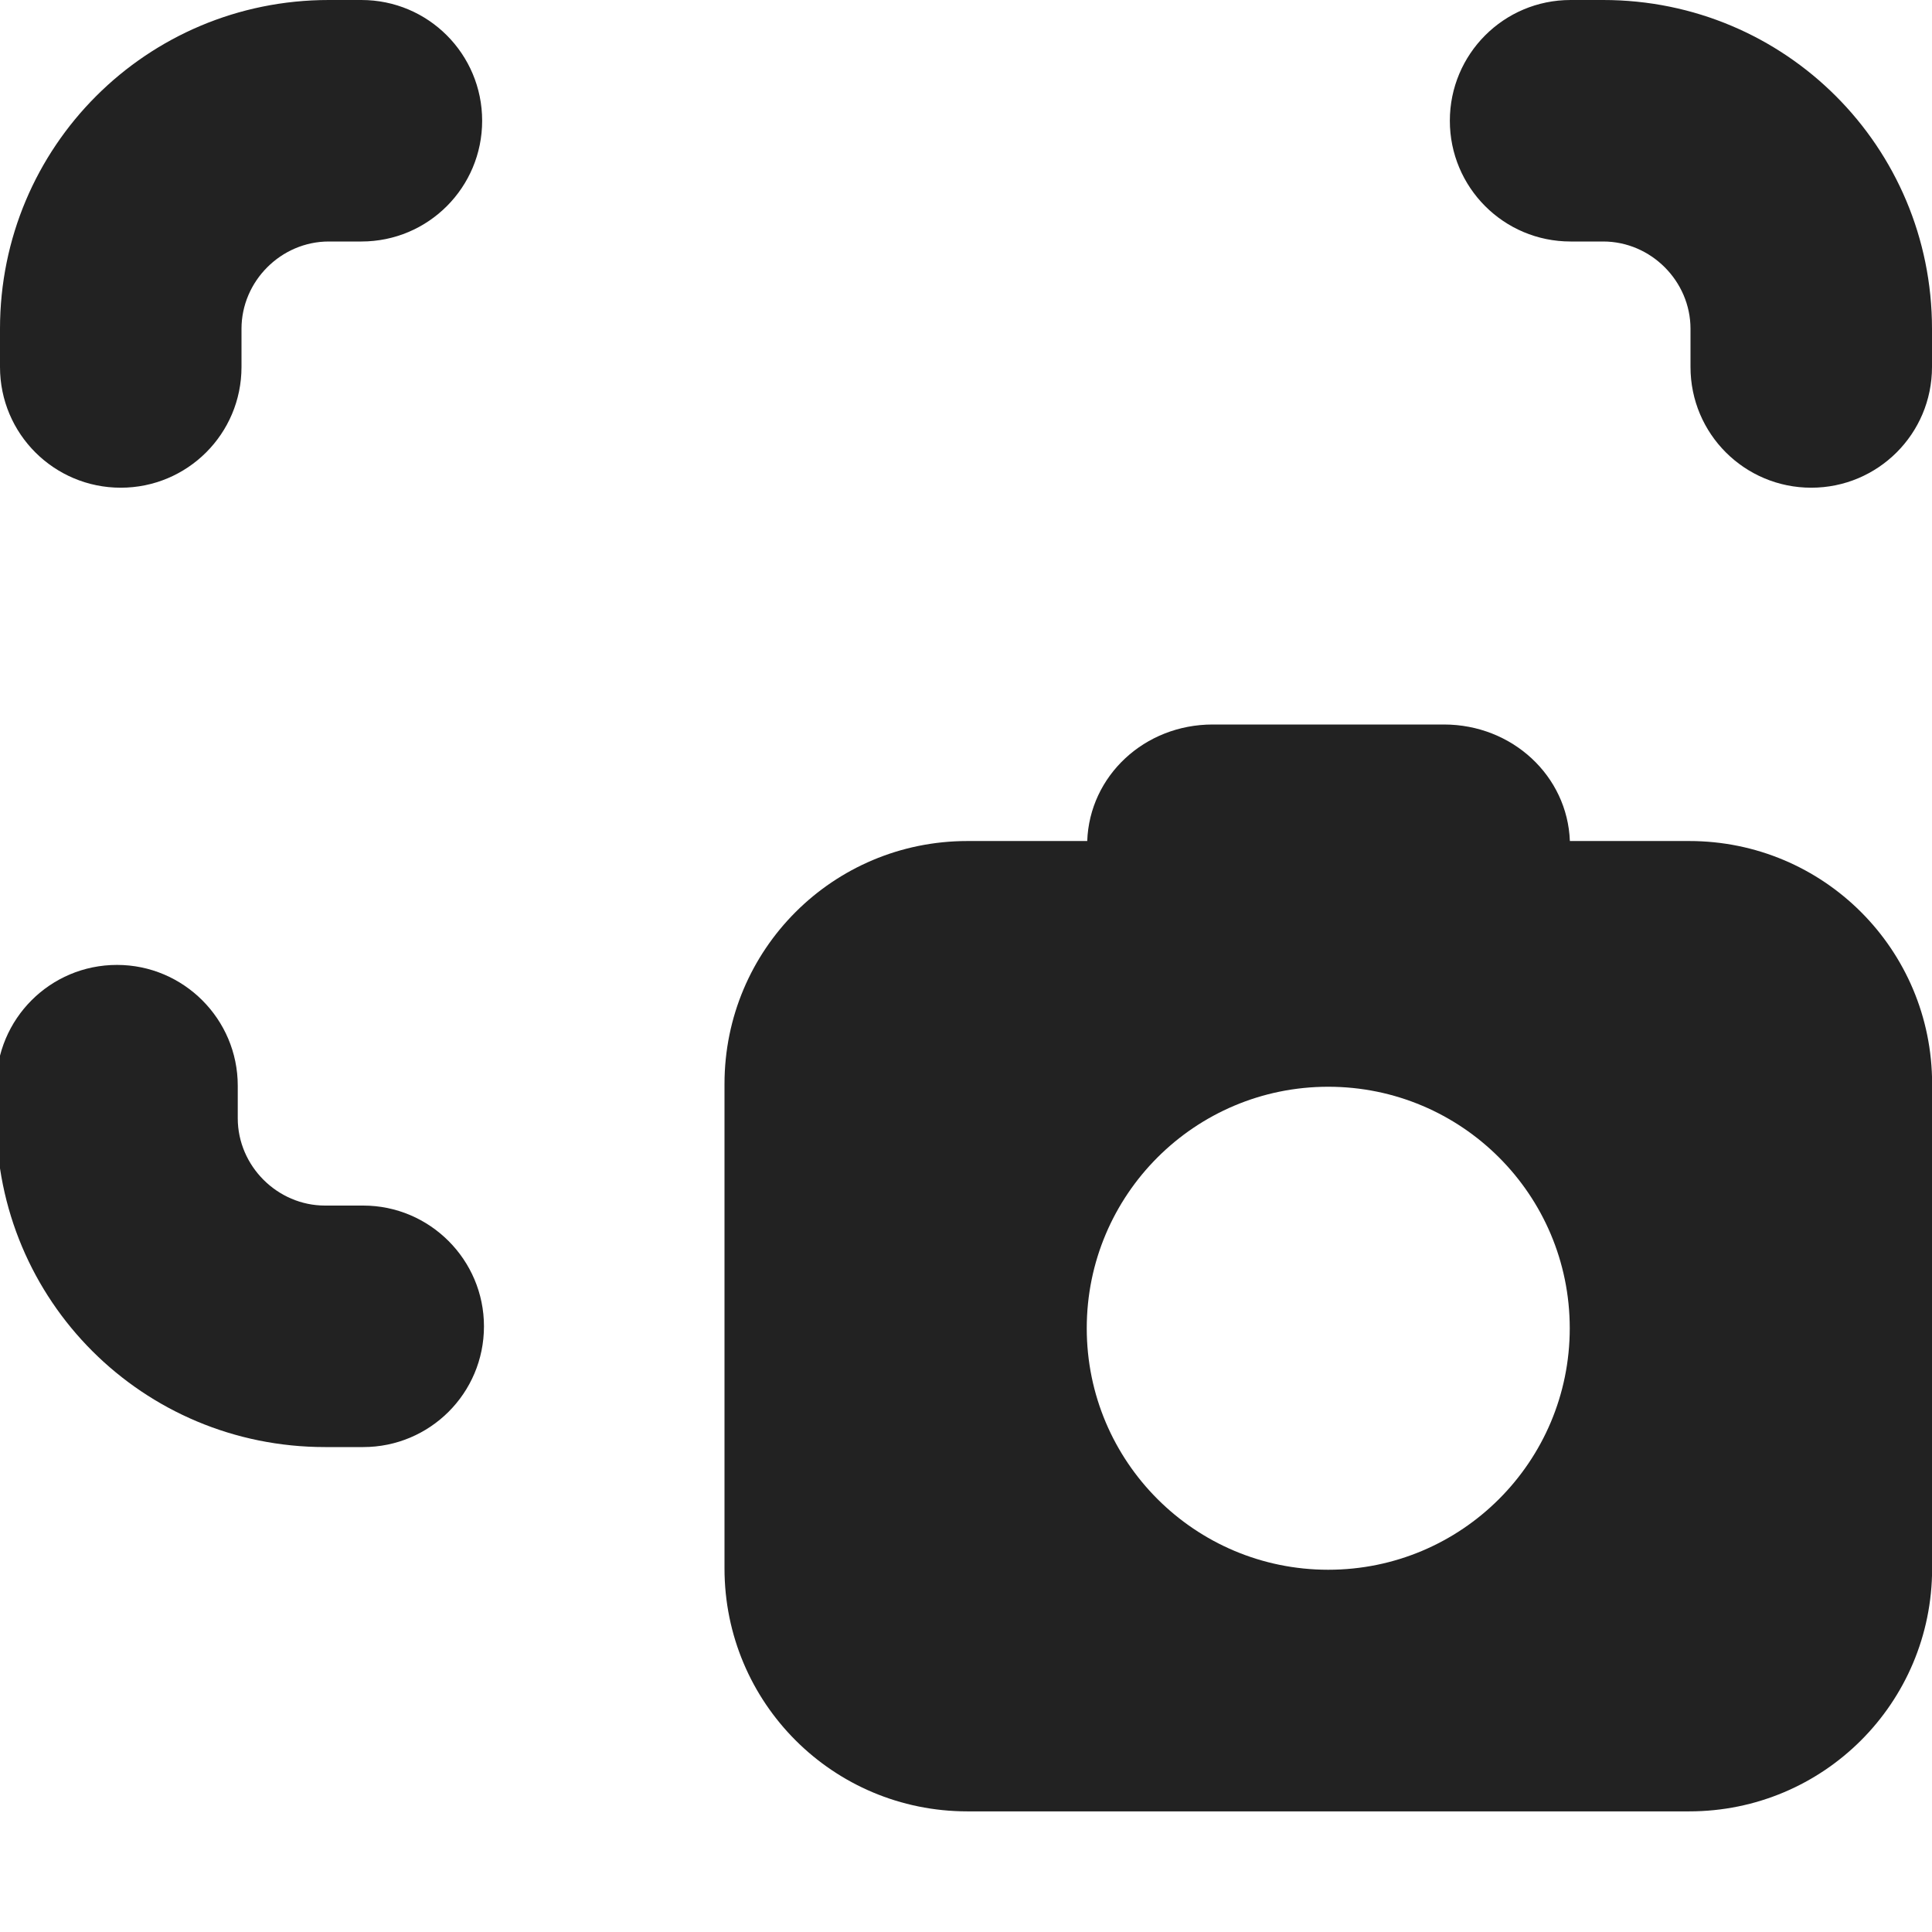
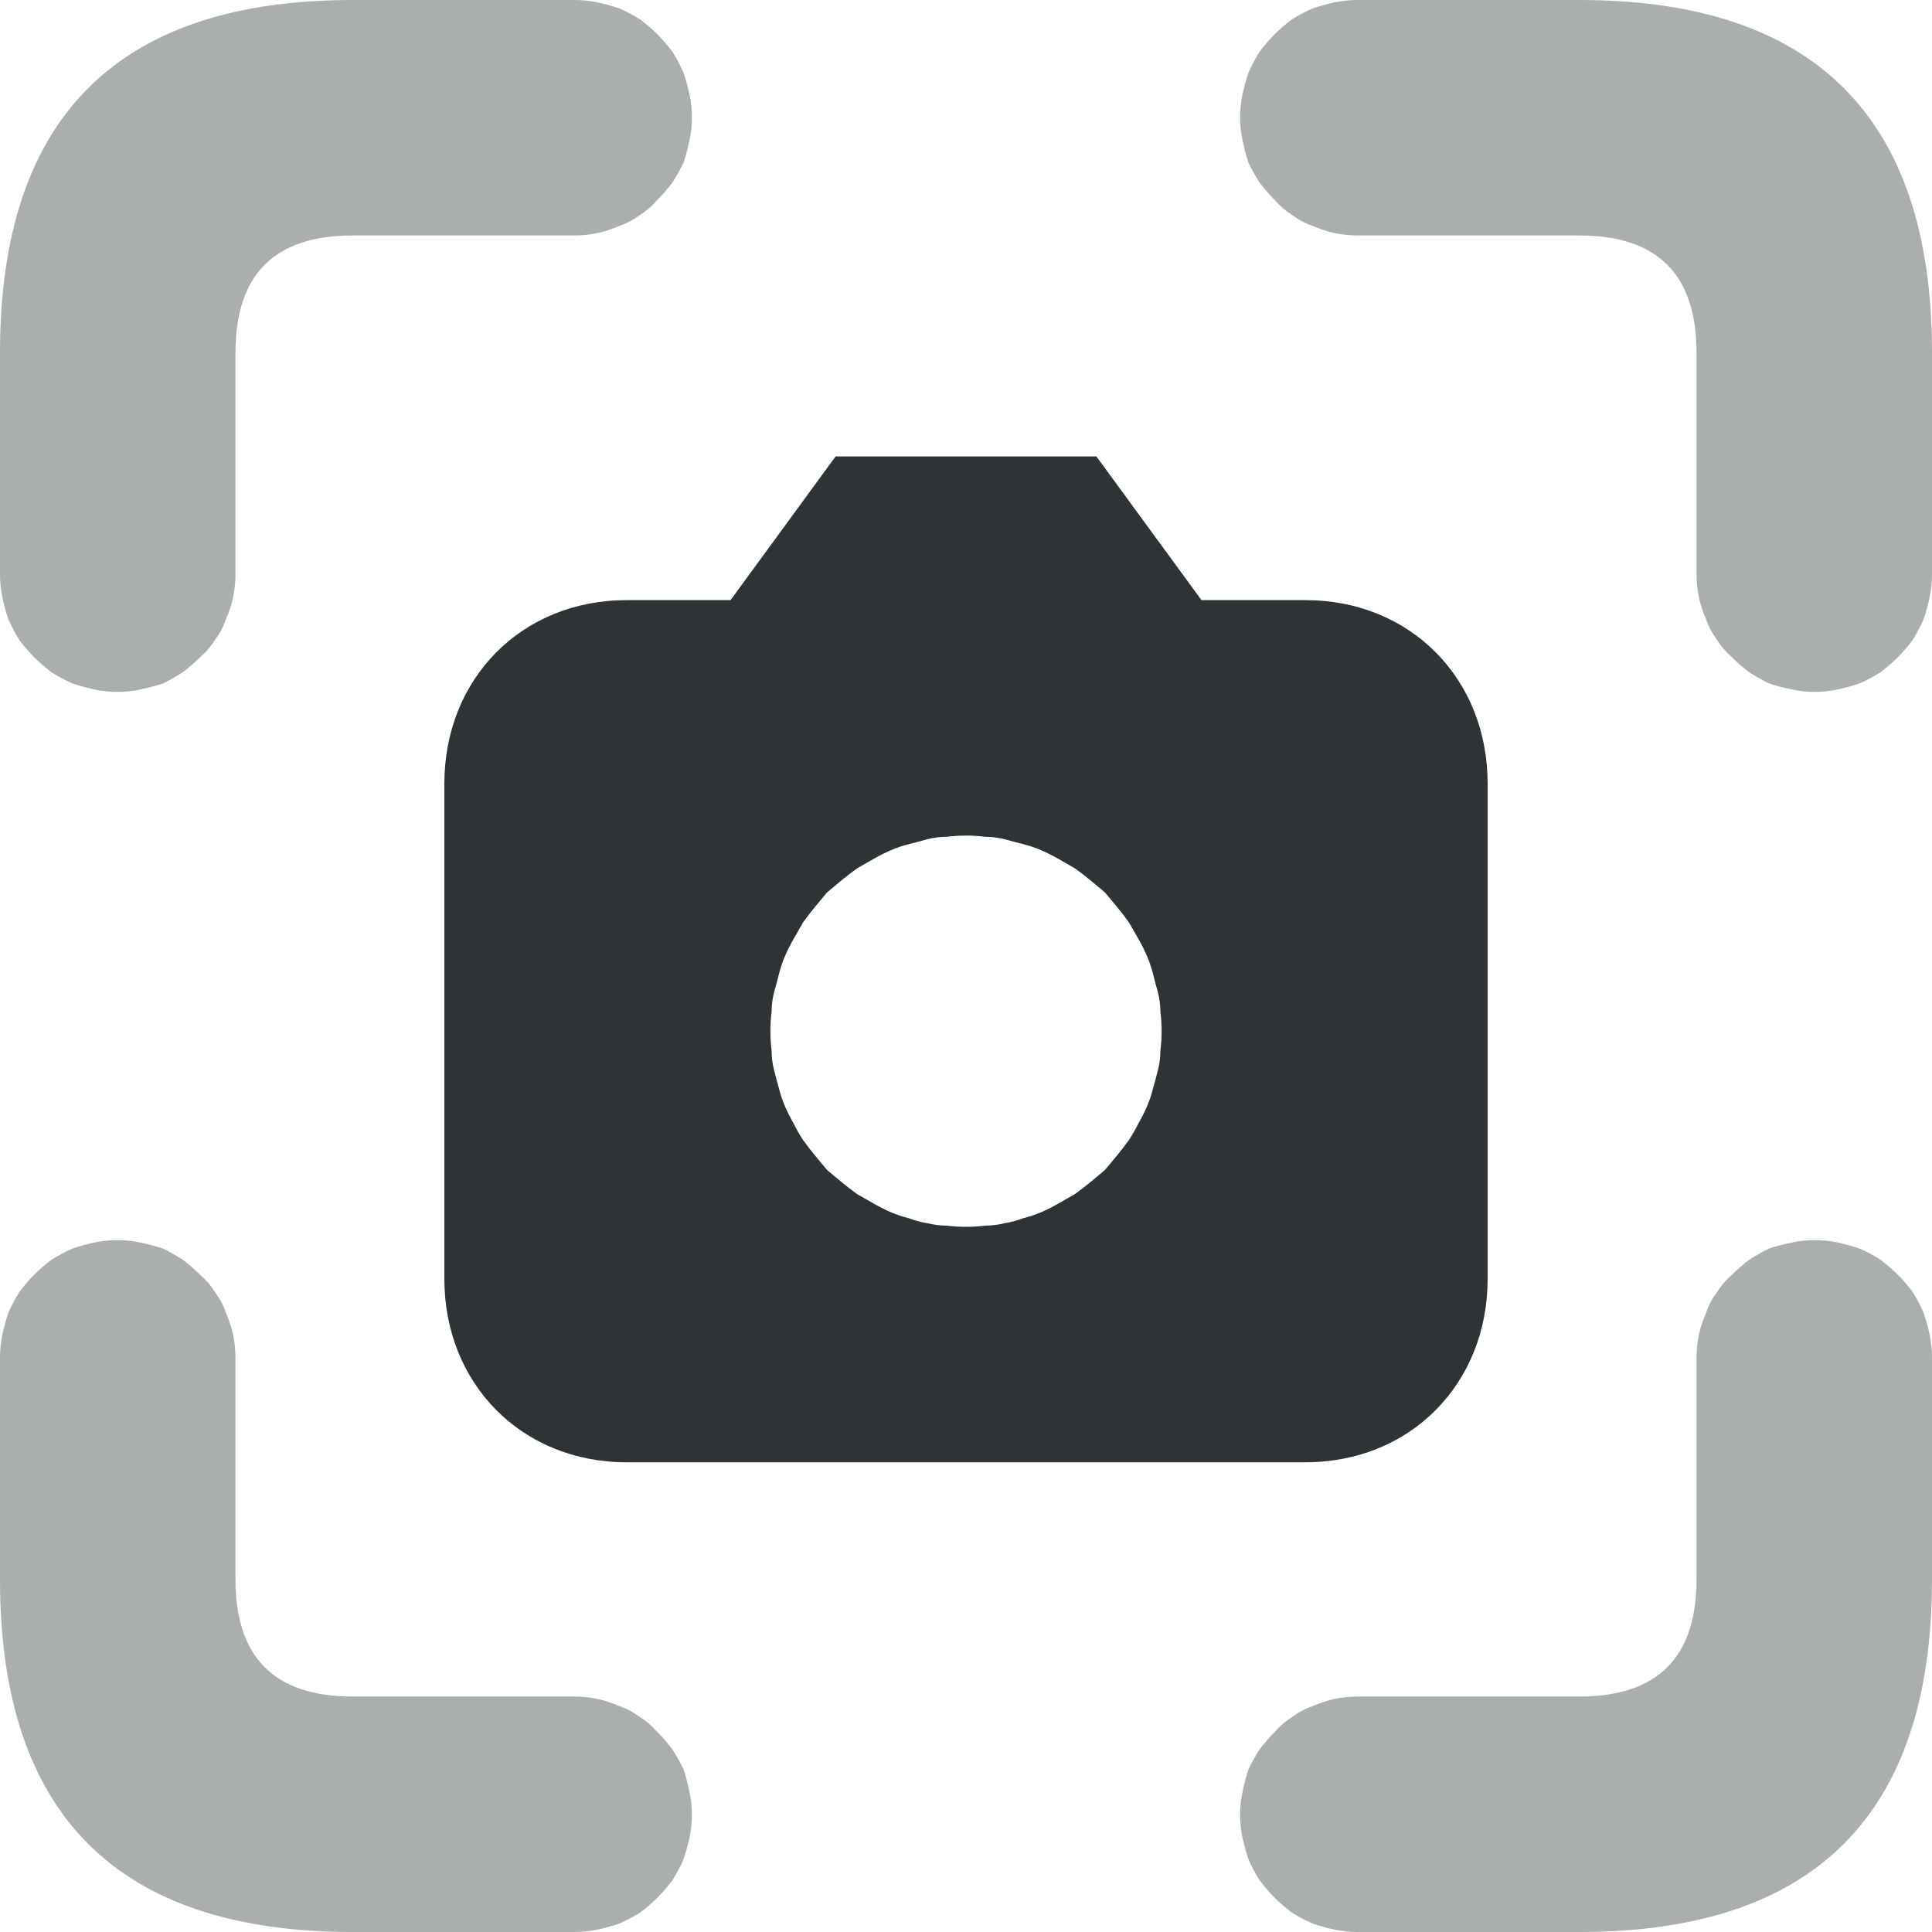
- <svg xmlns="http://www.w3.org/2000/svg" height="16px" viewBox="0 0 16 16" width="16px">
-   <g fill="#222222">
-     <path d="m 10.043 6 c -0.566 0 -1.02 0.426 -1.039 0.965 h -0.992 c -1.113 0 -2.012 0.898 -2.012 2.012 v 4.012 c 0 1.113 0.898 2.012 2.012 2.012 h 5.977 c 1.113 0 2.012 -0.898 2.012 -2.012 v -4.012 c 0 -1.113 -0.898 -2.012 -2.012 -2.012 h -0.988 c -0.02 -0.539 -0.477 -0.965 -1.043 -0.965 z m 0.957 3 c 1.105 0 2 0.895 2 2 s -0.895 2 -2 2 s -2 -0.895 -2 -2 s 0.895 -2 2 -2 z m 0 0" />
-     <path d="m 3.008 11.984 h -0.316 c -1.508 0 -2.723 -1.211 -2.723 -2.723 v -0.27 c 0 -0.551 0.445 -1 1 -1 c 0.551 0 1 0.449 1 1 v 0.27 c 0 0.395 0.328 0.723 0.723 0.723 h 0.316 c 0.551 0 1 0.449 1 1 c 0 0.555 -0.449 1 -1 1 z m 0 0" />
-     <path d="m 14 3.039 v -0.316 c 0 -0.395 -0.328 -0.723 -0.723 -0.723 h -0.27 c -0.555 0 -1 -0.449 -1 -1 s 0.445 -1 1 -1 h 0.27 c 1.508 0 2.723 1.215 2.723 2.723 v 0.316 c 0 0.555 -0.449 1 -1 1 s -1 -0.445 -1 -1 z m 0 0" />
-     <path d="m 0 3.039 v -0.316 c 0 -1.508 1.215 -2.723 2.723 -2.723 h 0.27 c 0.555 0 1 0.449 1 1 s -0.445 1 -1 1 h -0.27 c -0.395 0 -0.723 0.328 -0.723 0.723 v 0.316 c 0 0.555 -0.449 1 -1 1 s -1 -0.445 -1 -1 z m 0 0" />
-   </g>
+ <svg xmlns="http://www.w3.org/2000/svg" width="16" height="16" viewBox="0 0 16 16" fill="#2e3436">
+   <path opacity="0.4" fill-rule="evenodd" d="M0 2.92L0 4.76Q0 4.85 0.02 4.95Q0.04 5.04 0.07 5.13Q0.11 5.22 0.16 5.3Q0.22 5.38 0.28 5.44Q0.35 5.51 0.43 5.57Q0.51 5.62 0.6 5.66Q0.69 5.69 0.78 5.71Q0.88 5.73 0.97 5.73Q1.07 5.73 1.16 5.71Q1.26 5.69 1.35 5.66Q1.43 5.62 1.51 5.57Q1.59 5.51 1.66 5.44Q1.73 5.38 1.78 5.3Q1.84 5.22 1.87 5.13Q1.91 5.04 1.93 4.95Q1.95 4.85 1.95 4.76L1.95 2.92Q1.95 1.95 2.92 1.95L4.76 1.95Q4.85 1.95 4.95 1.93Q5.04 1.91 5.13 1.87Q5.22 1.84 5.3 1.78Q5.38 1.73 5.44 1.66Q5.51 1.59 5.57 1.51Q5.62 1.43 5.66 1.35Q5.69 1.26 5.71 1.16Q5.73 1.07 5.73 0.97Q5.73 0.88 5.71 0.78Q5.69 0.69 5.66 0.6Q5.62 0.51 5.57 0.43Q5.51 0.35 5.44 0.28Q5.38 0.22 5.3 0.16Q5.22 0.11 5.13 0.07Q5.04 0.04 4.95 0.02Q4.85 0 4.76 0L2.92 0Q0 0 0 2.92ZM13.08 0L11.24 0Q11.15 0 11.05 0.02Q10.96 0.04 10.87 0.07Q10.78 0.11 10.7 0.16Q10.62 0.22 10.56 0.28Q10.49 0.35 10.43 0.43Q10.38 0.51 10.34 0.6Q10.31 0.69 10.29 0.78Q10.27 0.88 10.27 0.97Q10.27 1.07 10.29 1.16Q10.31 1.26 10.34 1.35Q10.38 1.43 10.43 1.51Q10.49 1.59 10.56 1.66Q10.62 1.73 10.7 1.78Q10.78 1.84 10.87 1.87Q10.96 1.91 11.05 1.93Q11.15 1.95 11.24 1.95L13.08 1.95Q14.05 1.95 14.05 2.92L14.05 4.76Q14.05 4.85 14.07 4.95Q14.09 5.04 14.13 5.13Q14.16 5.22 14.22 5.3Q14.27 5.38 14.34 5.44Q14.41 5.51 14.49 5.57Q14.57 5.62 14.65 5.66Q14.74 5.69 14.84 5.71Q14.93 5.73 15.03 5.73Q15.12 5.73 15.22 5.71Q15.31 5.69 15.4 5.66Q15.49 5.62 15.57 5.57Q15.65 5.51 15.72 5.44Q15.78 5.38 15.84 5.3Q15.89 5.22 15.93 5.13Q15.96 5.04 15.98 4.95Q16 4.85 16 4.76L16 2.92Q16 0 13.08 0ZM2.92 16L4.76 16Q4.85 16 4.95 15.98Q5.04 15.96 5.13 15.93Q5.22 15.89 5.3 15.84Q5.38 15.78 5.44 15.72Q5.51 15.65 5.57 15.57Q5.62 15.49 5.66 15.4Q5.69 15.31 5.71 15.22Q5.73 15.12 5.73 15.03Q5.73 14.93 5.71 14.84Q5.69 14.74 5.66 14.65Q5.62 14.57 5.57 14.49Q5.51 14.41 5.44 14.34Q5.38 14.27 5.3 14.22Q5.22 14.16 5.13 14.13Q5.04 14.09 4.95 14.07Q4.85 14.05 4.76 14.05L2.92 14.05Q1.95 14.05 1.95 13.08L1.95 11.24Q1.95 11.15 1.93 11.05Q1.91 10.96 1.87 10.87Q1.84 10.78 1.78 10.7Q1.73 10.62 1.66 10.56Q1.59 10.49 1.51 10.43Q1.43 10.38 1.35 10.34Q1.26 10.31 1.16 10.29Q1.07 10.27 0.97 10.27Q0.88 10.27 0.78 10.29Q0.69 10.31 0.6 10.34Q0.51 10.38 0.43 10.43Q0.35 10.49 0.28 10.56Q0.22 10.62 0.16 10.7Q0.11 10.78 0.07 10.87Q0.04 10.96 0.02 11.05Q0 11.15 0 11.24L0 13.08Q0 16 2.92 16ZM16 13.08L16 11.24Q16 11.15 15.98 11.05Q15.96 10.96 15.93 10.87Q15.89 10.78 15.84 10.7Q15.78 10.62 15.72 10.56Q15.65 10.49 15.57 10.43Q15.49 10.38 15.4 10.34Q15.31 10.31 15.22 10.29Q15.12 10.27 15.03 10.27Q14.93 10.27 14.84 10.29Q14.74 10.31 14.65 10.34Q14.57 10.38 14.49 10.43Q14.41 10.49 14.34 10.56Q14.27 10.62 14.22 10.7Q14.16 10.78 14.13 10.87Q14.09 10.96 14.07 11.05Q14.05 11.15 14.05 11.24L14.05 13.08Q14.05 14.05 13.08 14.05L11.24 14.05Q11.15 14.05 11.05 14.07Q10.96 14.09 10.87 14.13Q10.78 14.16 10.7 14.22Q10.62 14.27 10.56 14.34Q10.49 14.41 10.43 14.49Q10.38 14.57 10.34 14.65Q10.31 14.74 10.29 14.84Q10.27 14.93 10.27 15.03Q10.27 15.12 10.29 15.22Q10.31 15.31 10.34 15.4Q10.38 15.49 10.43 15.57Q10.49 15.65 10.56 15.72Q10.62 15.78 10.7 15.84Q10.78 15.89 10.87 15.93Q10.96 15.96 11.05 15.98Q11.15 16 11.24 16L13.08 16Q16 16 16 13.08Z" />
+   <path fill-rule="evenodd" d="M3.68 6.49C3.68 5.62 4.32 4.97 5.19 4.97L6.05 4.97L6.92 3.78L9.08 3.78L9.95 4.97L10.81 4.97C11.68 4.97 12.32 5.62 12.32 6.49L12.32 10.59C12.32 11.46 11.68 12.11 10.81 12.11L5.19 12.11C4.32 12.11 3.68 11.46 3.68 10.59L3.68 6.49ZM8 10.16Q8.08 10.16 8.16 10.15Q8.24 10.15 8.32 10.13Q8.39 10.12 8.47 10.09Q8.55 10.07 8.62 10.04Q8.69 10.01 8.76 9.97Q8.83 9.93 8.9 9.89Q8.97 9.84 9.03 9.79Q9.09 9.74 9.15 9.69Q9.2 9.63 9.25 9.57Q9.3 9.51 9.35 9.44Q9.39 9.38 9.43 9.3Q9.47 9.23 9.5 9.16Q9.53 9.09 9.55 9.01Q9.57 8.94 9.59 8.86Q9.61 8.78 9.61 8.7Q9.62 8.62 9.62 8.54Q9.62 8.46 9.61 8.38Q9.61 8.3 9.59 8.22Q9.57 8.15 9.55 8.07Q9.53 7.99 9.5 7.92Q9.47 7.85 9.43 7.78Q9.39 7.71 9.35 7.64Q9.3 7.57 9.25 7.51Q9.2 7.45 9.15 7.39Q9.09 7.34 9.03 7.29Q8.97 7.24 8.9 7.19Q8.83 7.15 8.76 7.11Q8.69 7.07 8.62 7.04Q8.55 7.01 8.47 6.99Q8.39 6.97 8.32 6.95Q8.24 6.93 8.16 6.93Q8.08 6.92 8 6.92Q7.92 6.92 7.84 6.93Q7.76 6.93 7.68 6.95Q7.61 6.97 7.53 6.99Q7.45 7.01 7.38 7.04Q7.31 7.07 7.24 7.11Q7.17 7.15 7.1 7.19Q7.03 7.24 6.97 7.29Q6.91 7.34 6.85 7.39Q6.8 7.45 6.75 7.51Q6.7 7.57 6.65 7.64Q6.61 7.71 6.57 7.78Q6.53 7.85 6.5 7.92Q6.47 7.99 6.45 8.07Q6.43 8.15 6.41 8.22Q6.39 8.3 6.39 8.38Q6.38 8.46 6.38 8.54Q6.38 8.62 6.39 8.7Q6.39 8.78 6.41 8.86Q6.43 8.94 6.45 9.01Q6.47 9.09 6.5 9.16Q6.53 9.23 6.57 9.3Q6.61 9.38 6.65 9.44Q6.7 9.51 6.75 9.57Q6.8 9.63 6.85 9.69Q6.91 9.74 6.97 9.79Q7.03 9.84 7.1 9.89Q7.17 9.93 7.24 9.97Q7.31 10.01 7.38 10.04Q7.45 10.07 7.53 10.09Q7.61 10.12 7.68 10.13Q7.76 10.15 7.84 10.15Q7.92 10.16 8 10.16Z" />
</svg>
